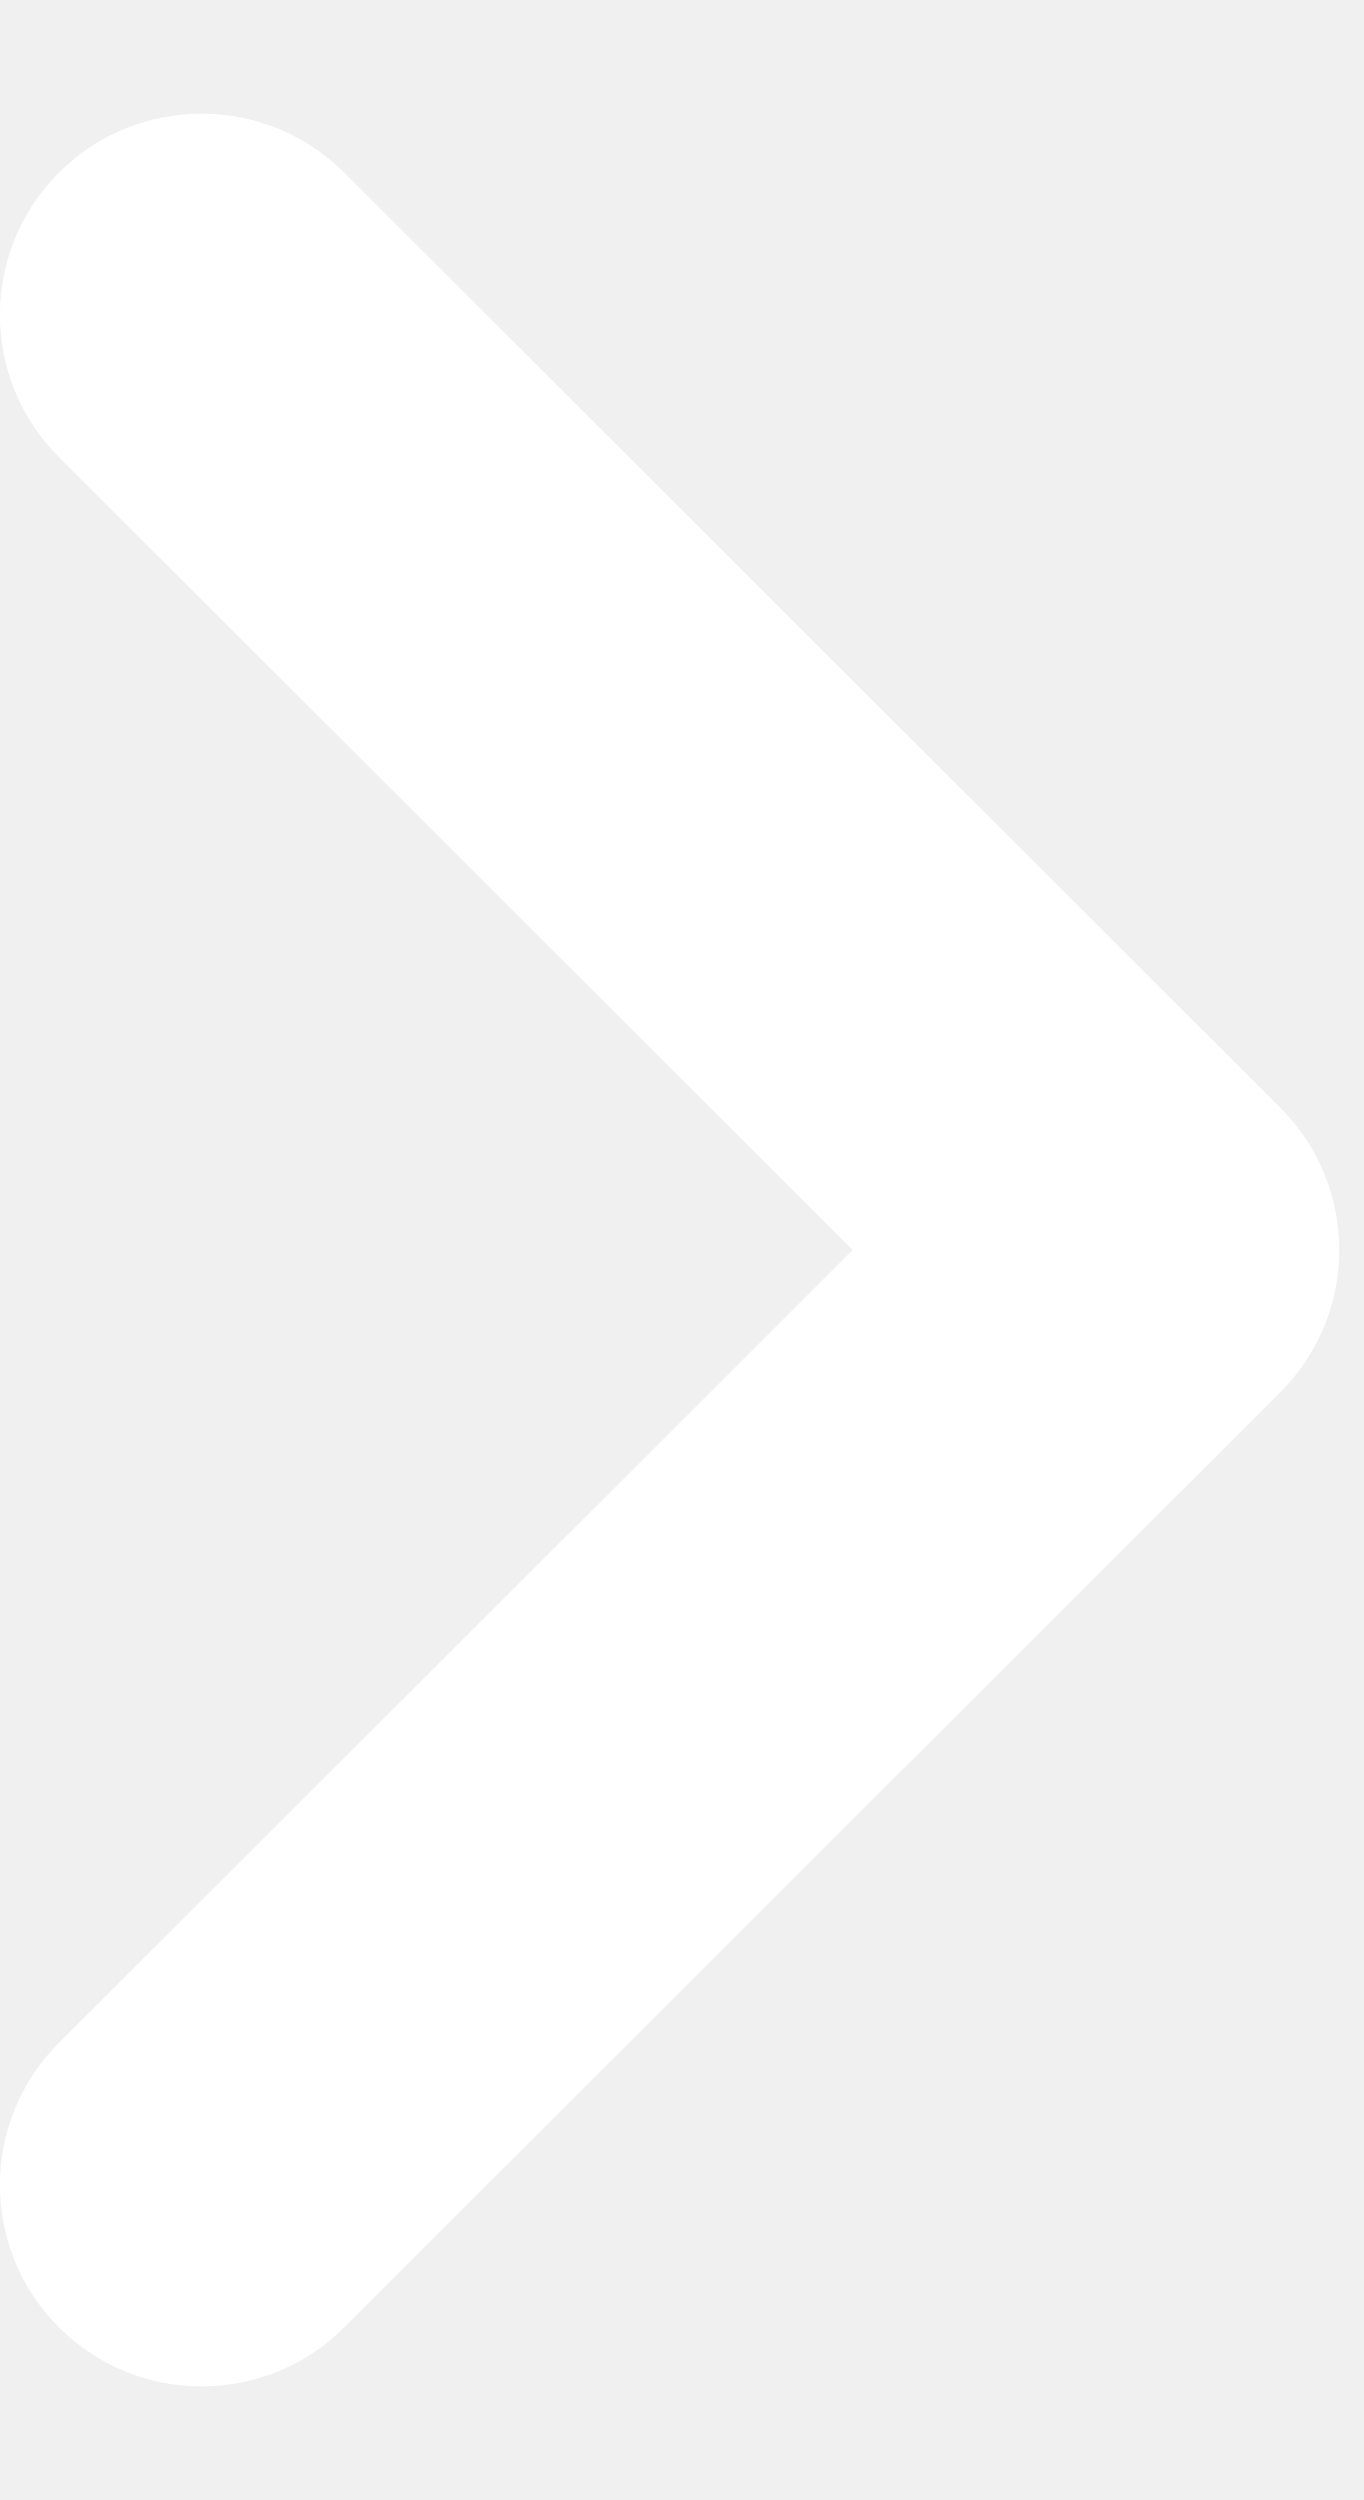
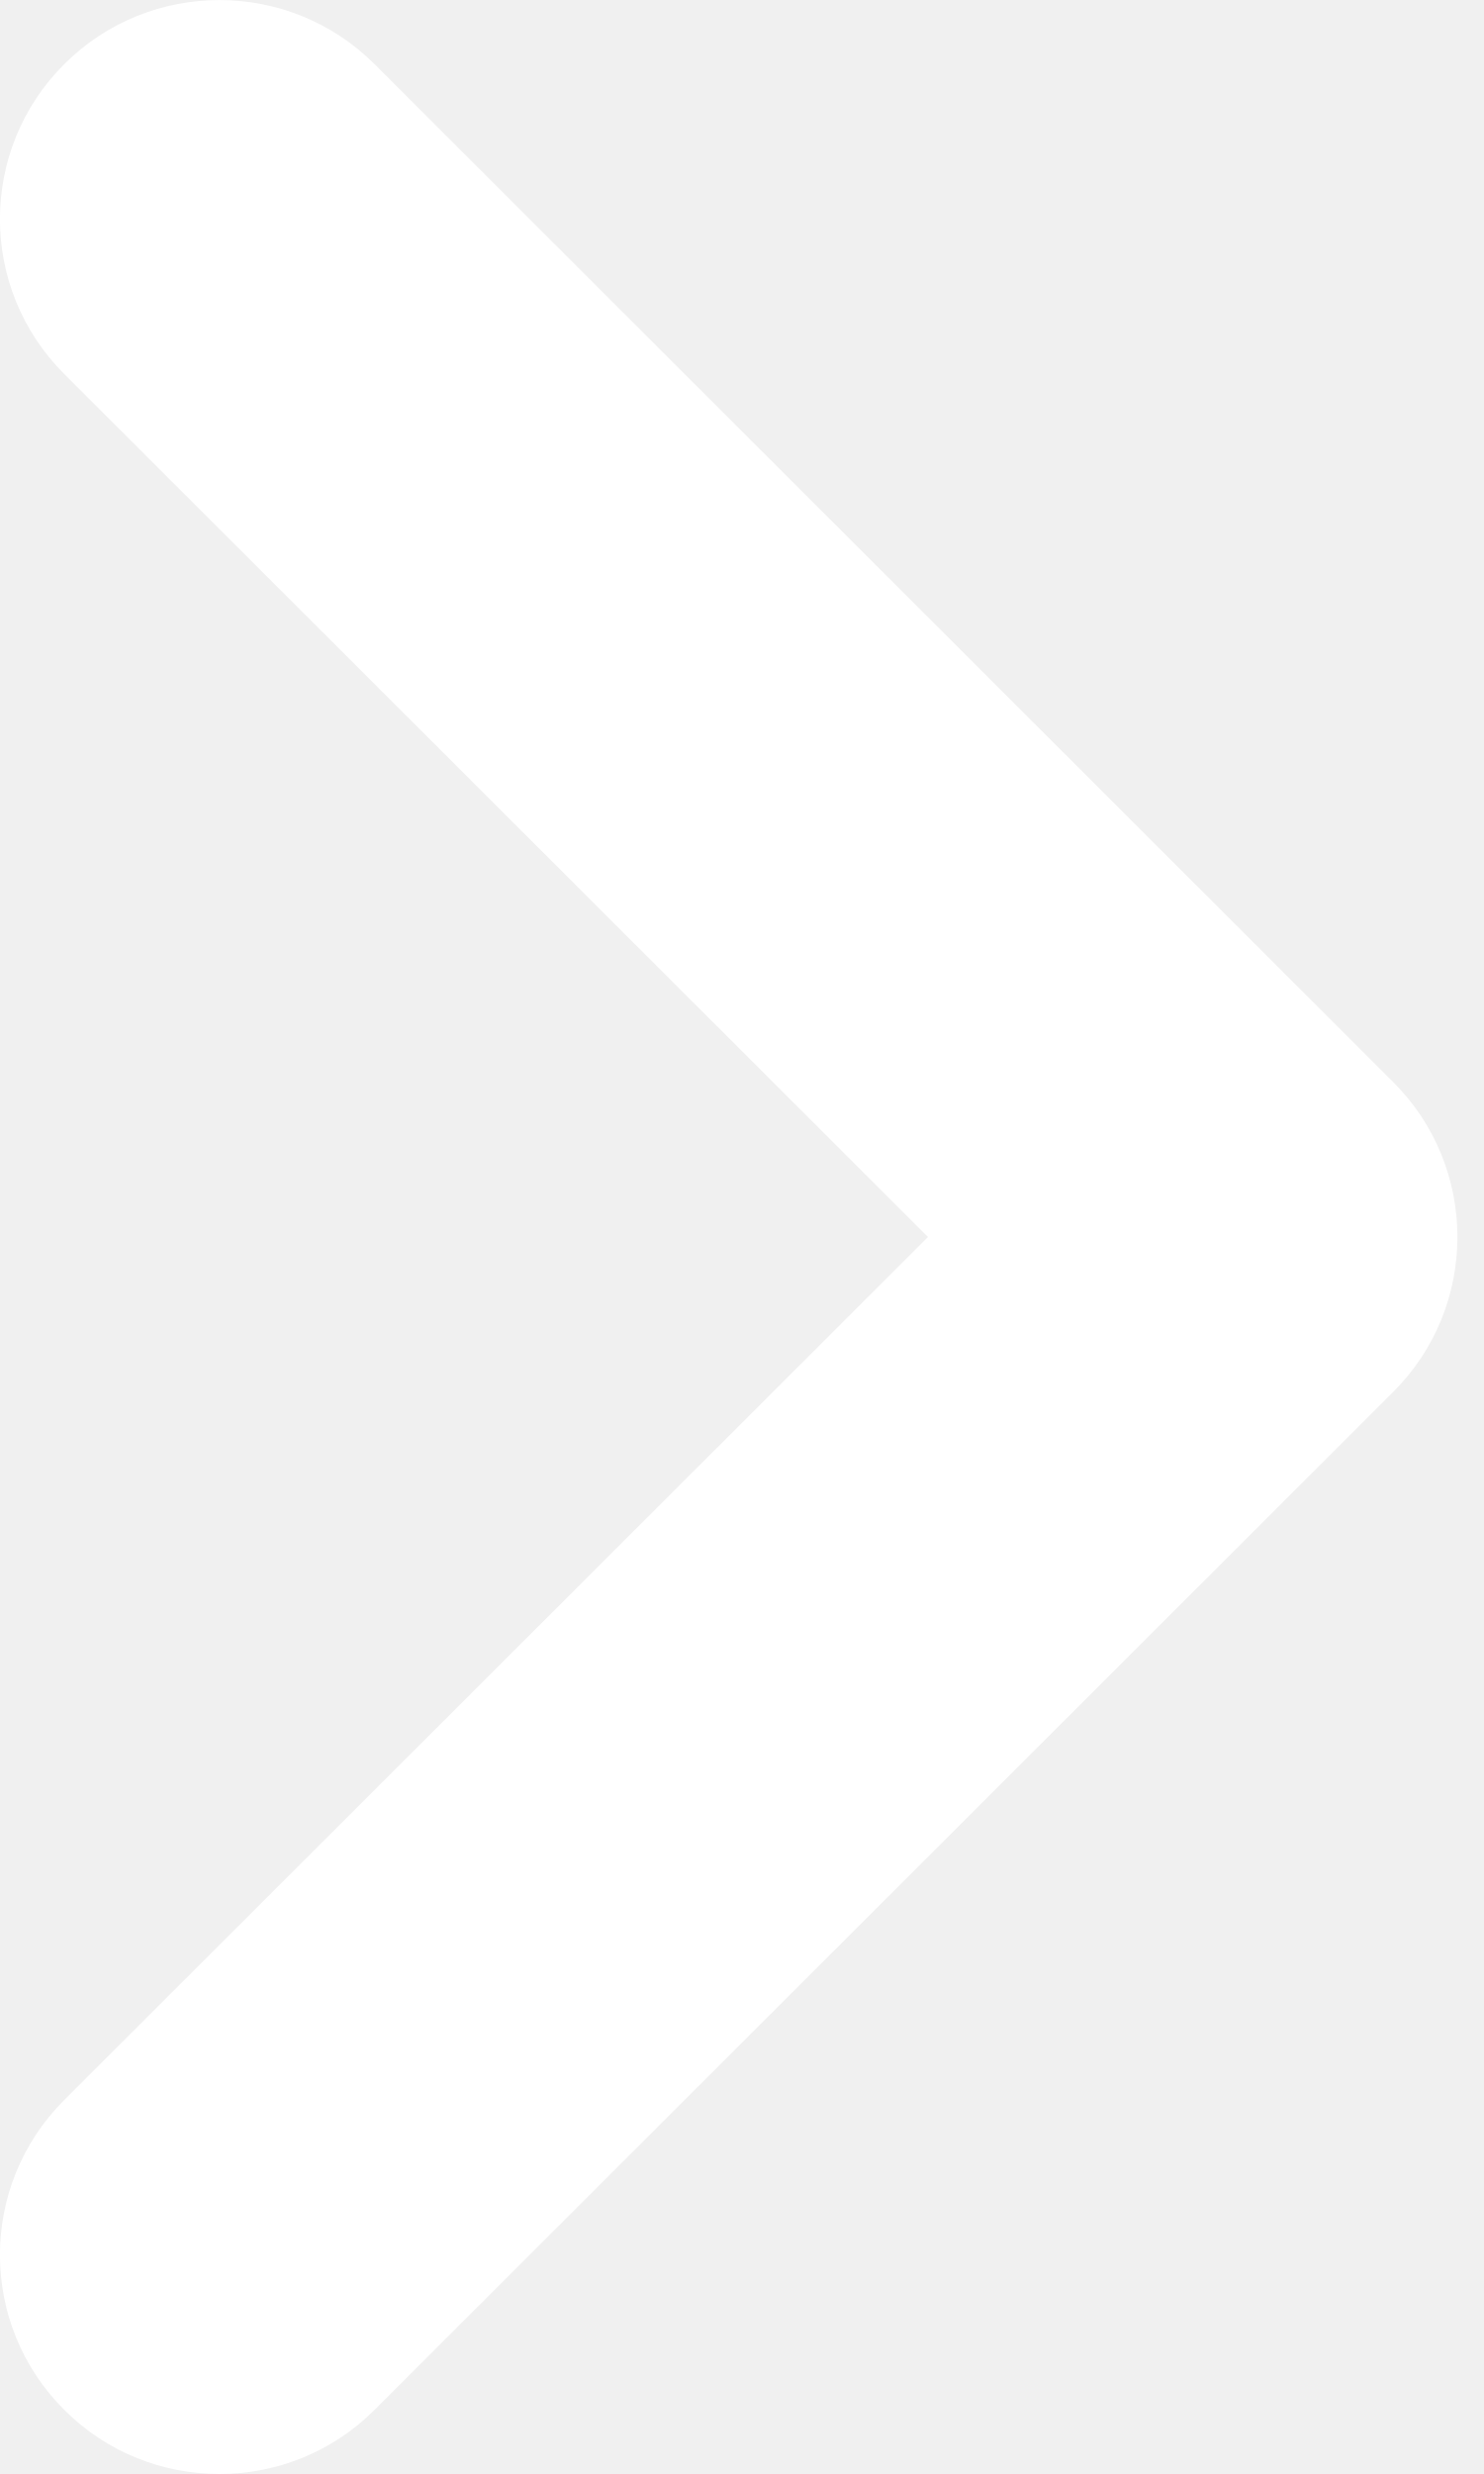
- <svg xmlns="http://www.w3.org/2000/svg" width="6" height="11" viewBox="0 0 6 11" fill="none">
-   <path d="M5.633 4.874L1.514 0.759C1.168 0.414 0.606 0.414 0.26 0.759C-0.087 1.105 -0.087 1.666 0.26 2.012L3.752 5.5L0.26 8.988C-0.087 9.334 -0.087 9.895 0.26 10.241C0.433 10.414 0.66 10.5 0.887 10.5C1.114 10.5 1.341 10.414 1.514 10.241L5.633 6.126C5.979 5.781 5.979 5.219 5.633 4.874L5.633 4.874Z" fill="white" />
+ <svg xmlns="http://www.w3.org/2000/svg" width="6" height="10" viewBox="0 0 6 10" fill="none">
+   <path d="M5.633 4.374L1.514 0.259C1.168 -0.086 0.606 -0.086 0.26 0.259C-0.087 0.605 -0.087 1.166 0.26 1.512L3.752 5L0.26 8.488C-0.087 8.834 -0.087 9.395 0.26 9.741C0.433 9.914 0.66 10 0.887 10C1.114 10 1.341 9.914 1.514 9.741L5.633 5.626C5.979 5.281 5.979 4.719 5.633 4.374L5.633 4.374Z" fill="white" />
</svg>
